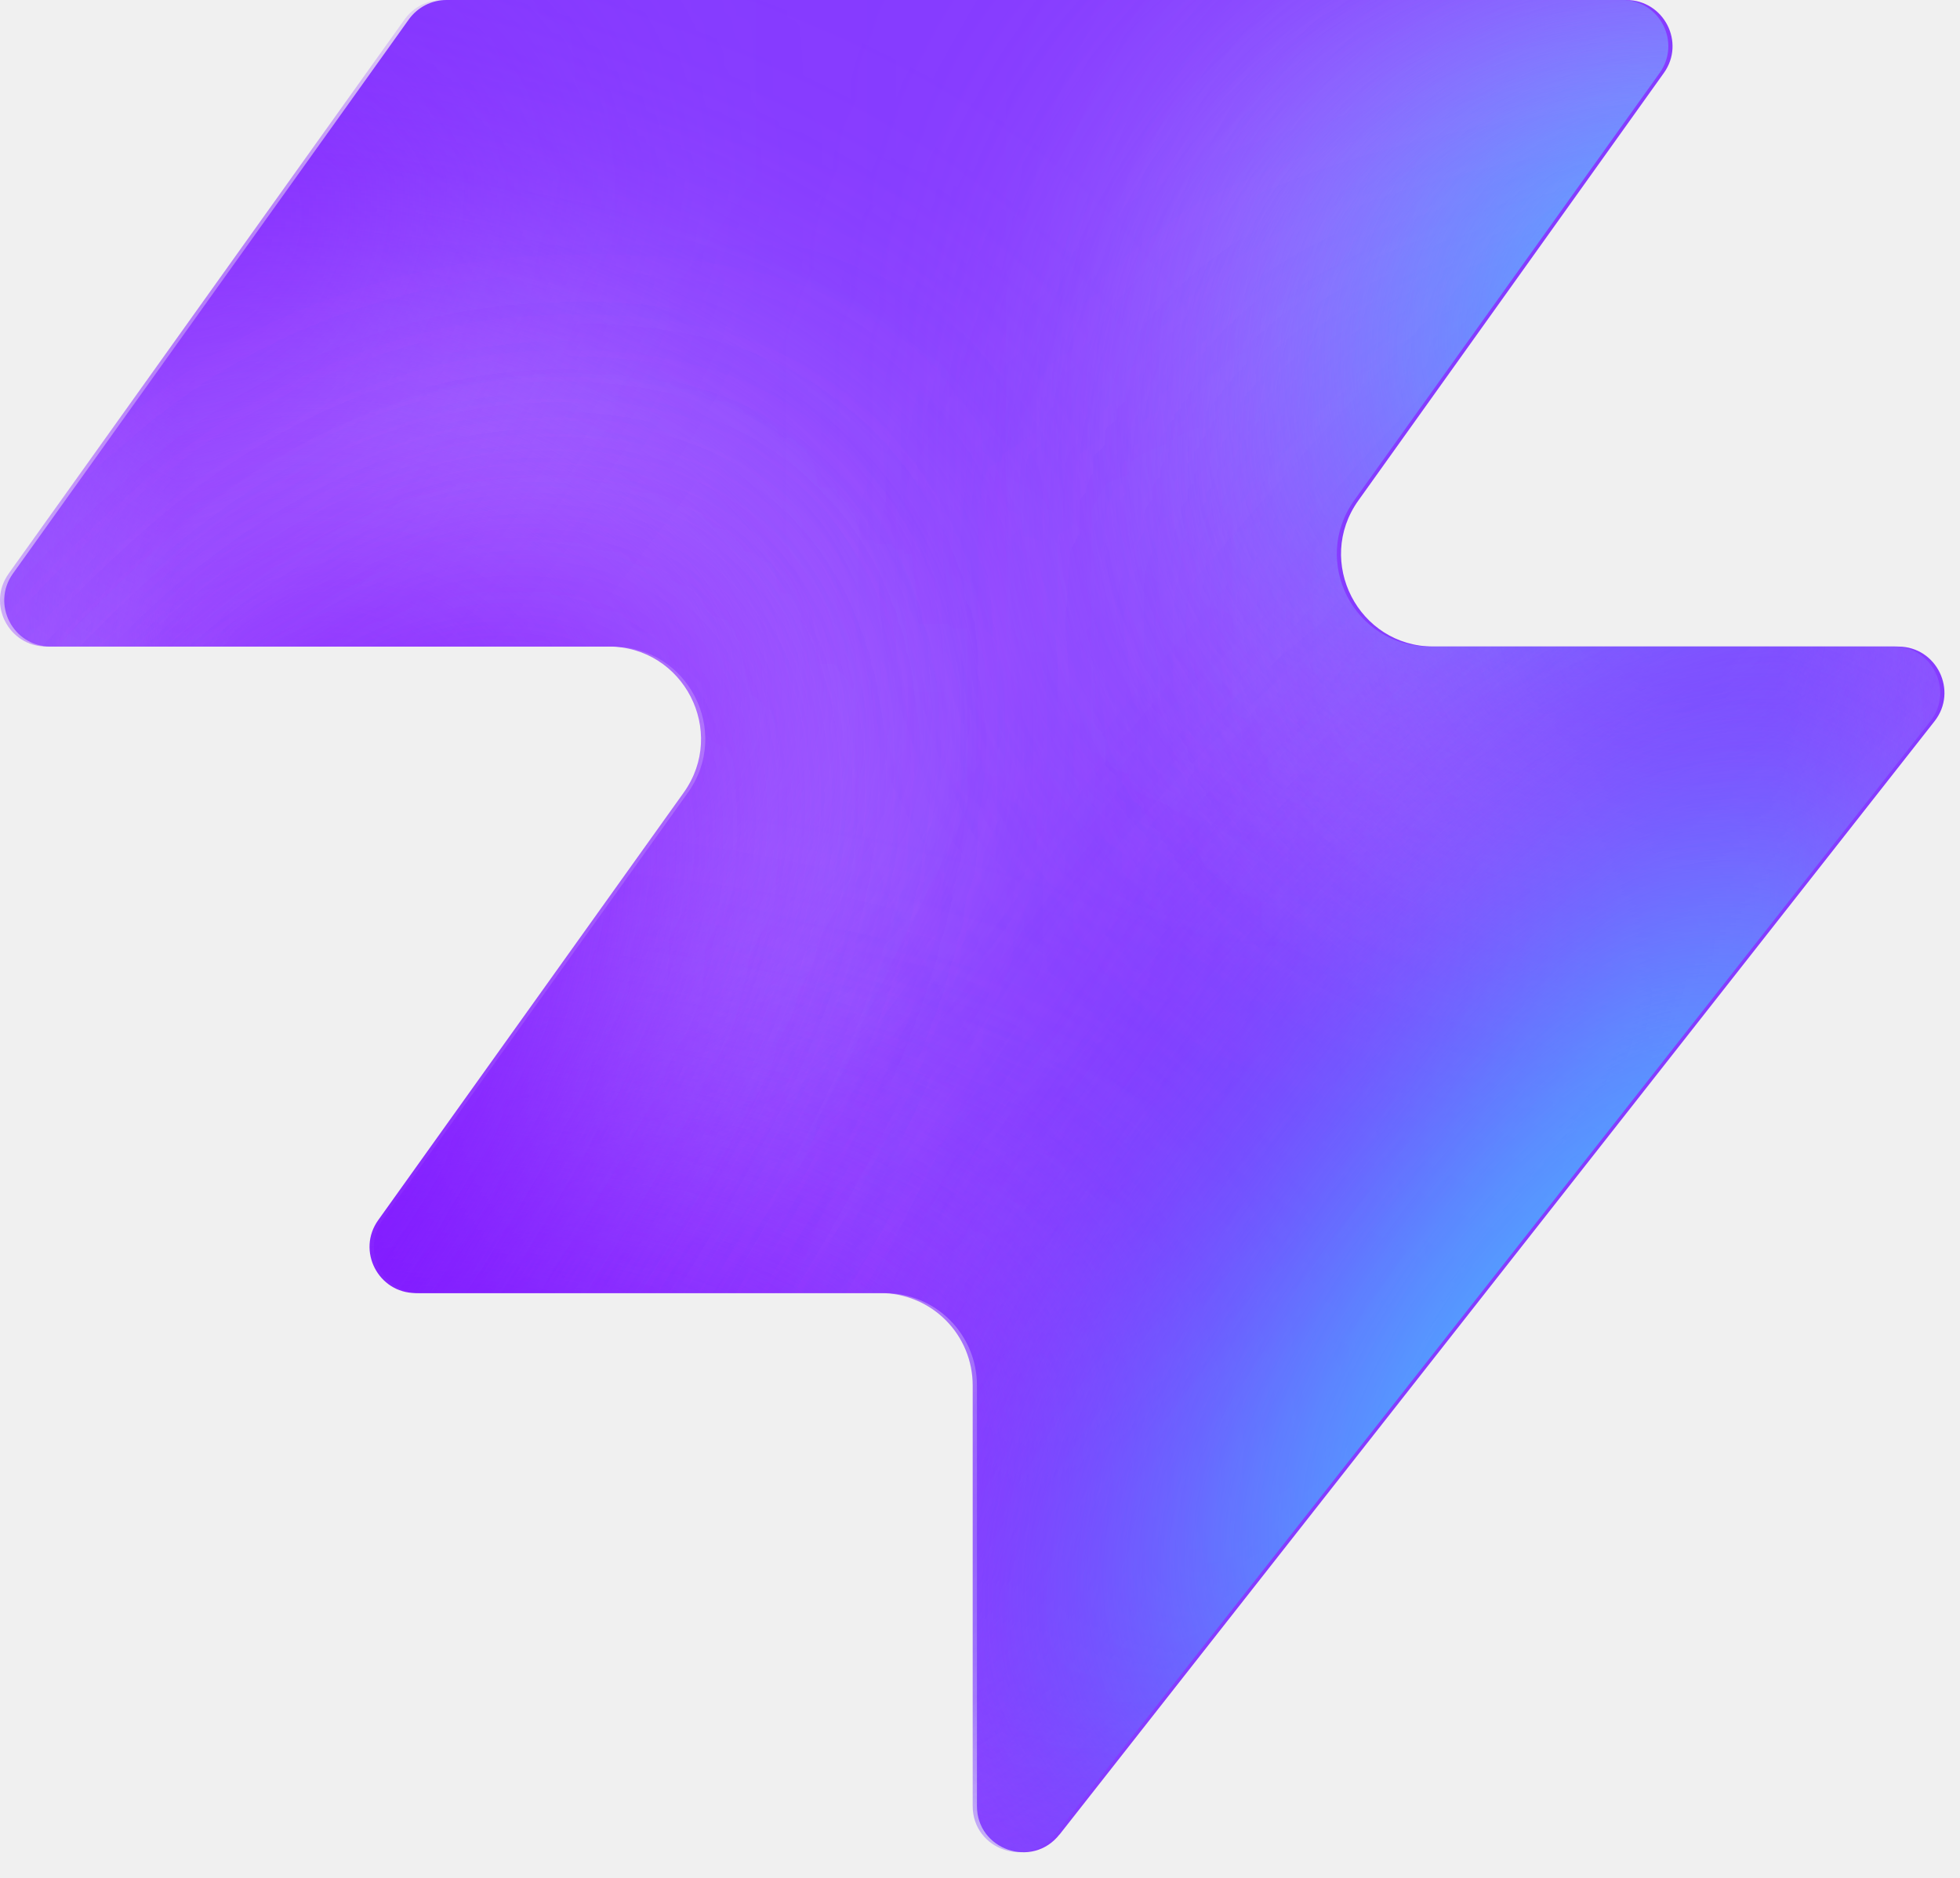
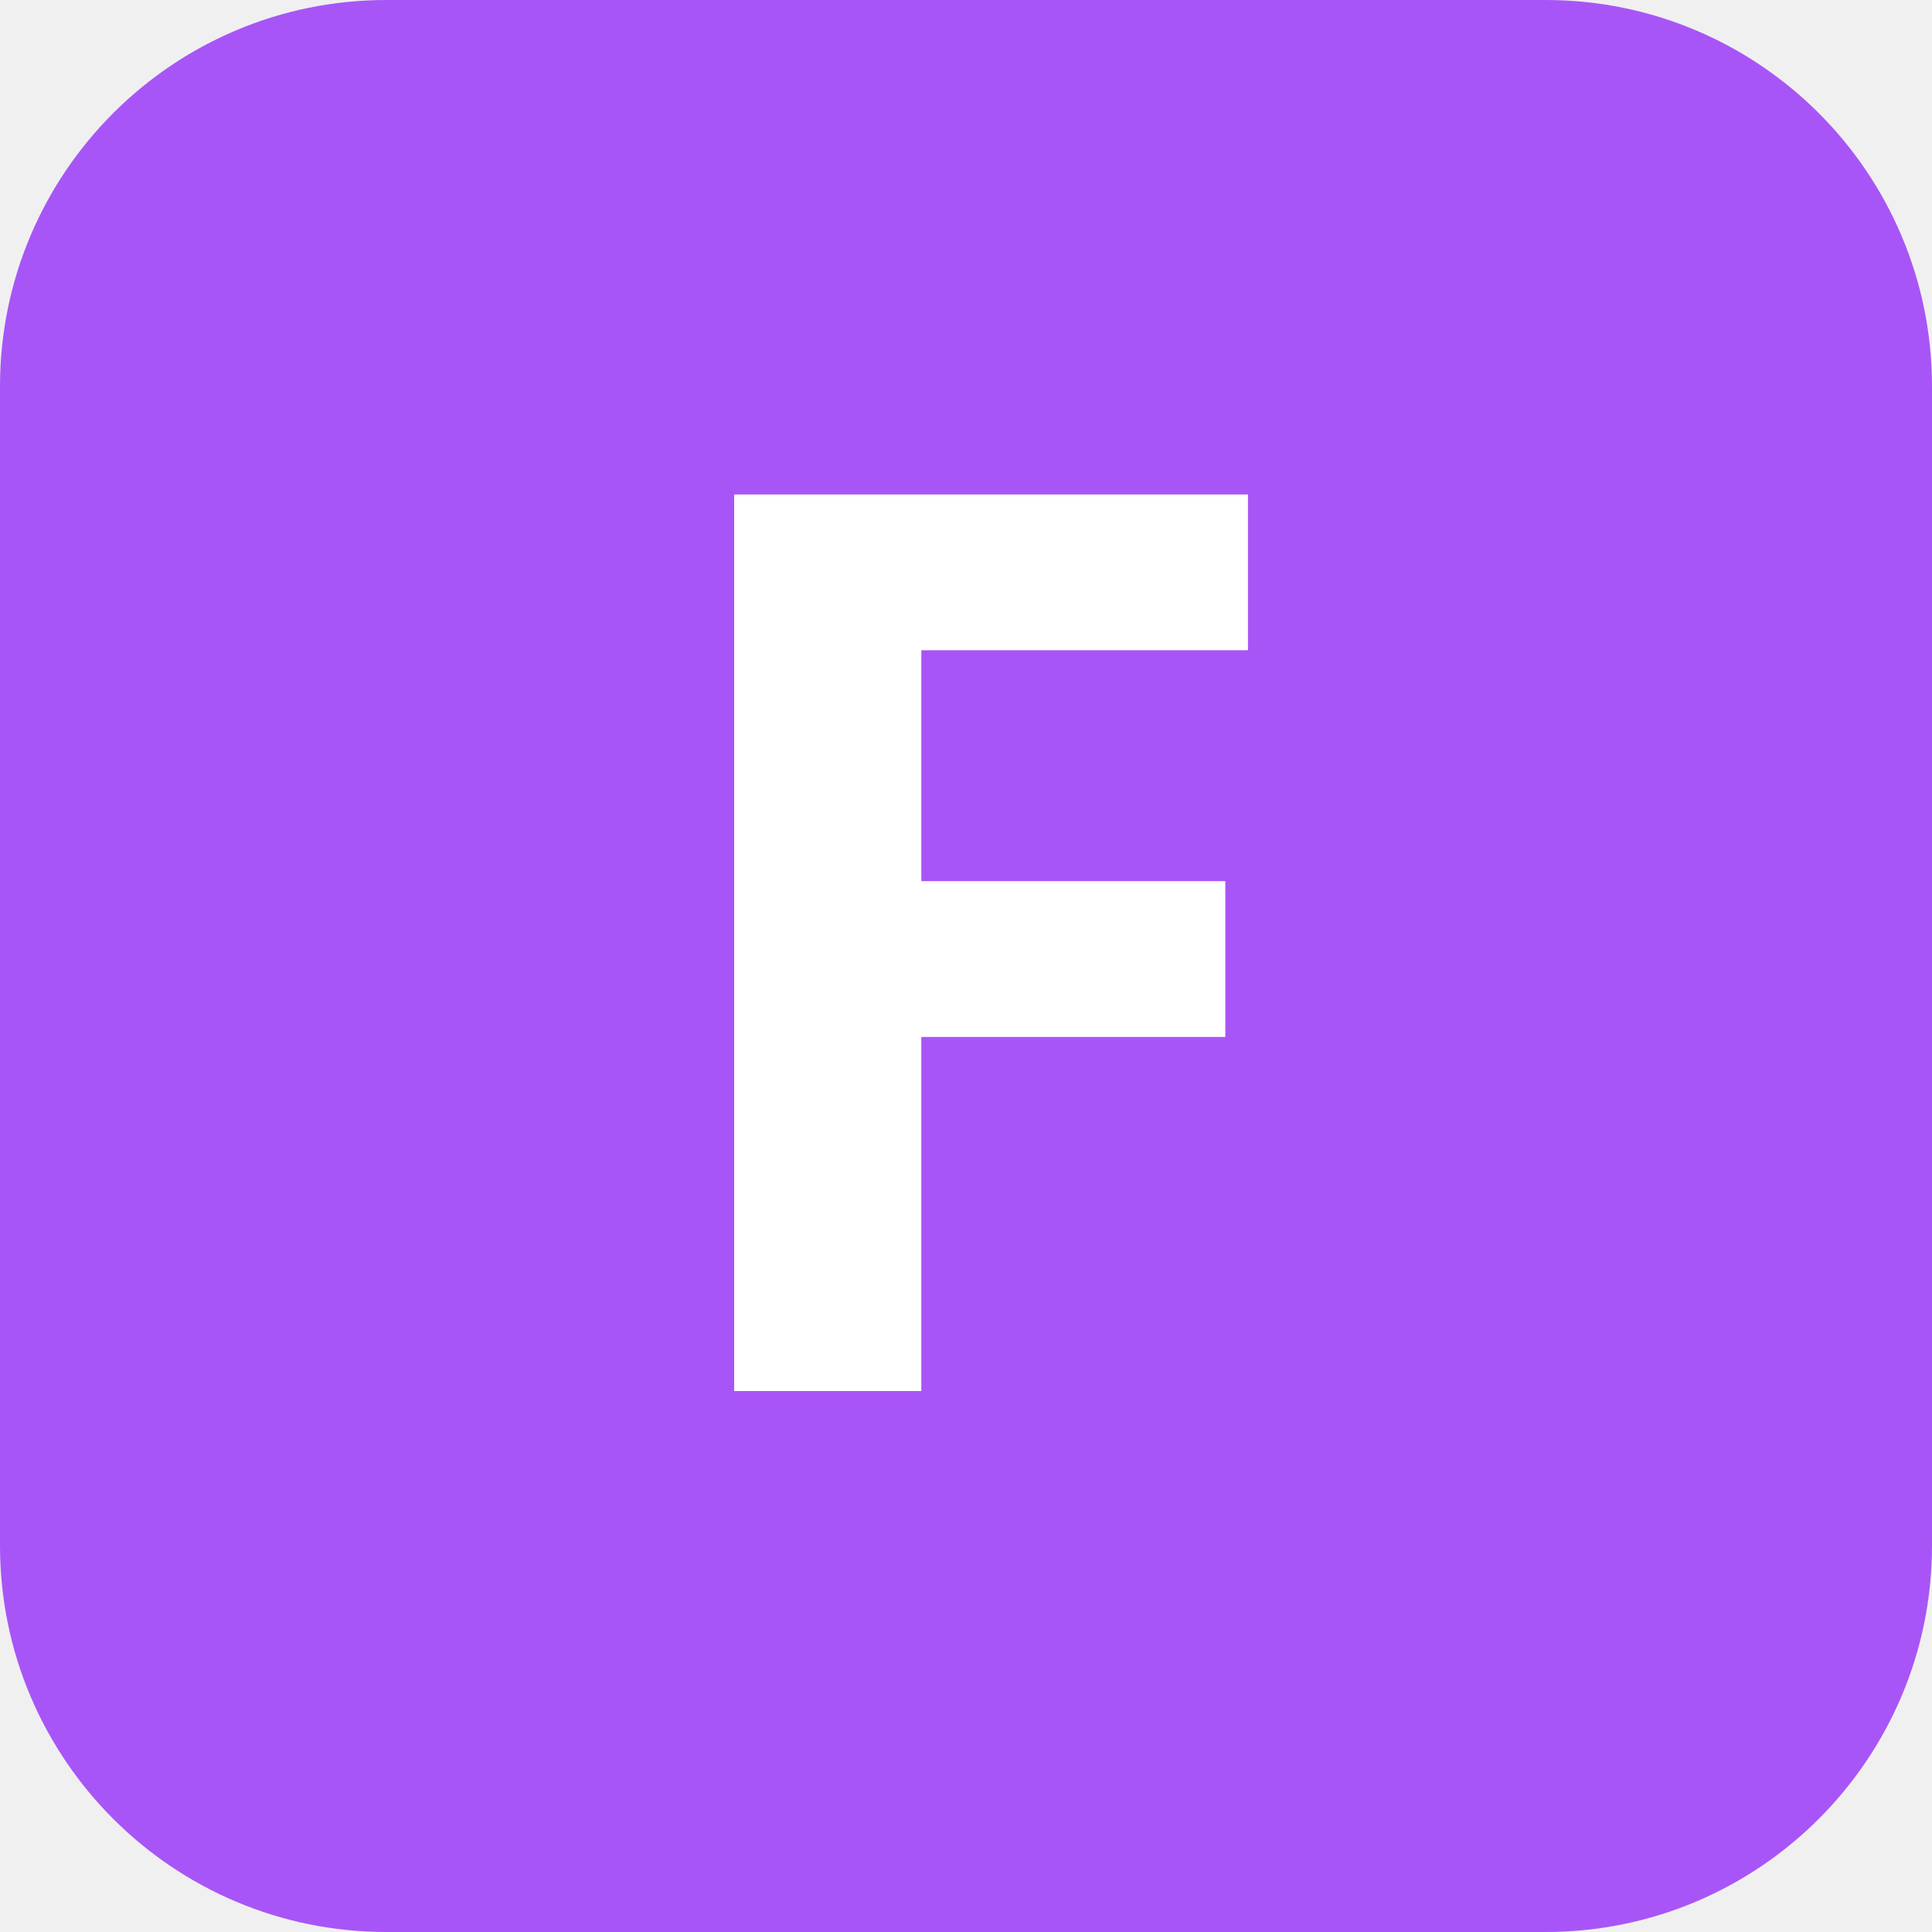
- <svg xmlns="http://www.w3.org/2000/svg" width="48" height="46" fill="none" viewBox="0 0 48 46">
-   <path fill="#863bff" d="M25.946 44.938c-.664.845-2.021.375-2.021-.698V33.937a2.26 2.26 0 0 0-2.262-2.262H10.287c-.92 0-1.456-1.04-.92-1.788l7.48-10.471c1.07-1.497 0-3.578-1.842-3.578H1.237c-.92 0-1.456-1.04-.92-1.788L10.013.474c.214-.297.556-.474.92-.474h28.894c.92 0 1.456 1.04.92 1.788l-7.48 10.471c-1.07 1.498 0 3.579 1.842 3.579h11.377c.943 0 1.473 1.088.89 1.83L25.947 44.94z" style="fill:#863bff;fill:color(display-p3 .525 .23 1);fill-opacity:1" />
-   <mask id="a" width="48" height="46" x="0" y="0" maskUnits="userSpaceOnUse" style="mask-type:alpha">
-     <path fill="#000" d="M25.842 44.938c-.664.844-2.021.375-2.021-.698V33.937a2.26 2.26 0 0 0-2.262-2.262H10.183c-.92 0-1.456-1.04-.92-1.788l7.48-10.471c1.07-1.498 0-3.579-1.842-3.579H1.133c-.92 0-1.456-1.04-.92-1.787L9.91.473c.214-.297.556-.474.92-.474h28.894c.92 0 1.456 1.04.92 1.788l-7.48 10.471c-1.07 1.498 0 3.578 1.842 3.578h11.377c.943 0 1.473 1.088.89 1.832L25.843 44.94z" style="fill:#000;fill-opacity:1" />
-   </mask>
-   <g mask="url(#a)">
-     <g filter="url(#b)">
-       <ellipse cx="5.508" cy="14.704" fill="#ede6ff" rx="5.508" ry="14.704" style="fill:#ede6ff;fill:color(display-p3 .927 .903 1);fill-opacity:1" transform="matrix(.00324 1 1 -.00324 -4.47 31.516)" />
-     </g>
-     <g filter="url(#c)">
-       <ellipse cx="10.399" cy="29.851" fill="#ede6ff" rx="10.399" ry="29.851" style="fill:#ede6ff;fill:color(display-p3 .927 .903 1);fill-opacity:1" transform="matrix(.00324 1 1 -.00324 -39.328 7.883)" />
-     </g>
-     <g filter="url(#d)">
-       <ellipse cx="5.508" cy="30.487" fill="#7e14ff" rx="5.508" ry="30.487" style="fill:#7e14ff;fill:color(display-p3 .492 .077 1);fill-opacity:1" transform="rotate(89.814 -25.913 -14.639)scale(1 -1)" />
-     </g>
-     <g filter="url(#e)">
-       <ellipse cx="5.508" cy="30.599" fill="#7e14ff" rx="5.508" ry="30.599" style="fill:#7e14ff;fill:color(display-p3 .492 .077 1);fill-opacity:1" transform="rotate(89.814 -32.644 -3.334)scale(1 -1)" />
-     </g>
-     <g filter="url(#f)">
-       <ellipse cx="5.508" cy="30.599" fill="#7e14ff" rx="5.508" ry="30.599" style="fill:#7e14ff;fill:color(display-p3 .492 .077 1);fill-opacity:1" transform="matrix(.00324 1 1 -.00324 -34.34 30.47)" />
-     </g>
-     <g filter="url(#g)">
-       <ellipse cx="14.072" cy="22.078" fill="#ede6ff" rx="14.072" ry="22.078" style="fill:#ede6ff;fill:color(display-p3 .927 .903 1);fill-opacity:1" transform="rotate(93.35 24.506 48.493)scale(-1 1)" />
-     </g>
-     <g filter="url(#h)">
-       <ellipse cx="3.47" cy="21.501" fill="#7e14ff" rx="3.47" ry="21.501" style="fill:#7e14ff;fill:color(display-p3 .492 .077 1);fill-opacity:1" transform="rotate(89.009 28.708 47.59)scale(-1 1)" />
-     </g>
-     <g filter="url(#i)">
-       <ellipse cx="3.47" cy="21.501" fill="#7e14ff" rx="3.47" ry="21.501" style="fill:#7e14ff;fill:color(display-p3 .492 .077 1);fill-opacity:1" transform="rotate(89.009 28.708 47.59)scale(-1 1)" />
-     </g>
-     <g filter="url(#j)">
-       <ellipse cx=".387" cy="8.972" fill="#7e14ff" rx="4.407" ry="29.108" style="fill:#7e14ff;fill:color(display-p3 .492 .077 1);fill-opacity:1" transform="rotate(39.51 .387 8.972)" />
-     </g>
-     <g filter="url(#k)">
-       <ellipse cx="47.523" cy="-6.092" fill="#7e14ff" rx="4.407" ry="29.108" style="fill:#7e14ff;fill:color(display-p3 .492 .077 1);fill-opacity:1" transform="rotate(37.892 47.523 -6.092)" />
-     </g>
-     <g filter="url(#l)">
-       <ellipse cx="41.412" cy="6.333" fill="#47bfff" rx="5.971" ry="9.665" style="fill:#47bfff;fill:color(display-p3 .28 .748 1);fill-opacity:1" transform="rotate(37.892 41.412 6.333)" />
-     </g>
-     <g filter="url(#m)">
-       <ellipse cx="-1.879" cy="38.332" fill="#7e14ff" rx="4.407" ry="29.108" style="fill:#7e14ff;fill:color(display-p3 .492 .077 1);fill-opacity:1" transform="rotate(37.892 -1.88 38.332)" />
-     </g>
-     <g filter="url(#n)">
-       <ellipse cx="-1.879" cy="38.332" fill="#7e14ff" rx="4.407" ry="29.108" style="fill:#7e14ff;fill:color(display-p3 .492 .077 1);fill-opacity:1" transform="rotate(37.892 -1.88 38.332)" />
-     </g>
-     <g filter="url(#o)">
-       <ellipse cx="35.651" cy="29.907" fill="#7e14ff" rx="4.407" ry="29.108" style="fill:#7e14ff;fill:color(display-p3 .492 .077 1);fill-opacity:1" transform="rotate(37.892 35.651 29.907)" />
-     </g>
-     <g filter="url(#p)">
-       <ellipse cx="38.418" cy="32.4" fill="#47bfff" rx="5.971" ry="15.297" style="fill:#47bfff;fill:color(display-p3 .28 .748 1);fill-opacity:1" transform="rotate(37.892 38.418 32.4)" />
-     </g>
-   </g>
-   <defs>
-     <filter id="b" width="60.045" height="41.654" x="-19.77" y="16.149" color-interpolation-filters="sRGB" filterUnits="userSpaceOnUse">
-       <feFlood flood-opacity="0" result="BackgroundImageFix" />
-       <feBlend in="SourceGraphic" in2="BackgroundImageFix" result="shape" />
-       <feGaussianBlur result="effect1_foregroundBlur_2002_17158" stdDeviation="7.659" />
-     </filter>
-     <filter id="c" width="90.34" height="51.437" x="-54.613" y="-7.533" color-interpolation-filters="sRGB" filterUnits="userSpaceOnUse">
-       <feFlood flood-opacity="0" result="BackgroundImageFix" />
-       <feBlend in="SourceGraphic" in2="BackgroundImageFix" result="shape" />
-       <feGaussianBlur result="effect1_foregroundBlur_2002_17158" stdDeviation="7.659" />
-     </filter>
-     <filter id="d" width="79.355" height="29.4" x="-49.64" y="2.03" color-interpolation-filters="sRGB" filterUnits="userSpaceOnUse">
-       <feFlood flood-opacity="0" result="BackgroundImageFix" />
-       <feBlend in="SourceGraphic" in2="BackgroundImageFix" result="shape" />
-       <feGaussianBlur result="effect1_foregroundBlur_2002_17158" stdDeviation="4.596" />
-     </filter>
-     <filter id="e" width="79.579" height="29.4" x="-45.045" y="20.029" color-interpolation-filters="sRGB" filterUnits="userSpaceOnUse">
-       <feFlood flood-opacity="0" result="BackgroundImageFix" />
-       <feBlend in="SourceGraphic" in2="BackgroundImageFix" result="shape" />
-       <feGaussianBlur result="effect1_foregroundBlur_2002_17158" stdDeviation="4.596" />
-     </filter>
-     <filter id="f" width="79.579" height="29.4" x="-43.513" y="21.178" color-interpolation-filters="sRGB" filterUnits="userSpaceOnUse">
-       <feFlood flood-opacity="0" result="BackgroundImageFix" />
-       <feBlend in="SourceGraphic" in2="BackgroundImageFix" result="shape" />
-       <feGaussianBlur result="effect1_foregroundBlur_2002_17158" stdDeviation="4.596" />
-     </filter>
-     <filter id="g" width="74.749" height="58.852" x="15.756" y="-17.901" color-interpolation-filters="sRGB" filterUnits="userSpaceOnUse">
-       <feFlood flood-opacity="0" result="BackgroundImageFix" />
-       <feBlend in="SourceGraphic" in2="BackgroundImageFix" result="shape" />
-       <feGaussianBlur result="effect1_foregroundBlur_2002_17158" stdDeviation="7.659" />
-     </filter>
-     <filter id="h" width="61.377" height="25.362" x="23.548" y="2.284" color-interpolation-filters="sRGB" filterUnits="userSpaceOnUse">
-       <feFlood flood-opacity="0" result="BackgroundImageFix" />
-       <feBlend in="SourceGraphic" in2="BackgroundImageFix" result="shape" />
-       <feGaussianBlur result="effect1_foregroundBlur_2002_17158" stdDeviation="4.596" />
-     </filter>
-     <filter id="i" width="61.377" height="25.362" x="23.548" y="2.284" color-interpolation-filters="sRGB" filterUnits="userSpaceOnUse">
-       <feFlood flood-opacity="0" result="BackgroundImageFix" />
-       <feBlend in="SourceGraphic" in2="BackgroundImageFix" result="shape" />
-       <feGaussianBlur result="effect1_foregroundBlur_2002_17158" stdDeviation="4.596" />
-     </filter>
-     <filter id="j" width="56.045" height="63.649" x="-27.636" y="-22.853" color-interpolation-filters="sRGB" filterUnits="userSpaceOnUse">
-       <feFlood flood-opacity="0" result="BackgroundImageFix" />
-       <feBlend in="SourceGraphic" in2="BackgroundImageFix" result="shape" />
-       <feGaussianBlur result="effect1_foregroundBlur_2002_17158" stdDeviation="4.596" />
-     </filter>
-     <filter id="k" width="54.814" height="64.646" x="20.116" y="-38.415" color-interpolation-filters="sRGB" filterUnits="userSpaceOnUse">
-       <feFlood flood-opacity="0" result="BackgroundImageFix" />
-       <feBlend in="SourceGraphic" in2="BackgroundImageFix" result="shape" />
-       <feGaussianBlur result="effect1_foregroundBlur_2002_17158" stdDeviation="4.596" />
-     </filter>
-     <filter id="l" width="33.541" height="35.313" x="24.641" y="-11.323" color-interpolation-filters="sRGB" filterUnits="userSpaceOnUse">
-       <feFlood flood-opacity="0" result="BackgroundImageFix" />
-       <feBlend in="SourceGraphic" in2="BackgroundImageFix" result="shape" />
-       <feGaussianBlur result="effect1_foregroundBlur_2002_17158" stdDeviation="4.596" />
-     </filter>
-     <filter id="m" width="54.814" height="64.646" x="-29.286" y="6.009" color-interpolation-filters="sRGB" filterUnits="userSpaceOnUse">
-       <feFlood flood-opacity="0" result="BackgroundImageFix" />
-       <feBlend in="SourceGraphic" in2="BackgroundImageFix" result="shape" />
-       <feGaussianBlur result="effect1_foregroundBlur_2002_17158" stdDeviation="4.596" />
-     </filter>
-     <filter id="n" width="54.814" height="64.646" x="-29.286" y="6.009" color-interpolation-filters="sRGB" filterUnits="userSpaceOnUse">
-       <feFlood flood-opacity="0" result="BackgroundImageFix" />
-       <feBlend in="SourceGraphic" in2="BackgroundImageFix" result="shape" />
-       <feGaussianBlur result="effect1_foregroundBlur_2002_17158" stdDeviation="4.596" />
-     </filter>
-     <filter id="o" width="54.814" height="64.646" x="8.244" y="-2.416" color-interpolation-filters="sRGB" filterUnits="userSpaceOnUse">
-       <feFlood flood-opacity="0" result="BackgroundImageFix" />
-       <feBlend in="SourceGraphic" in2="BackgroundImageFix" result="shape" />
-       <feGaussianBlur result="effect1_foregroundBlur_2002_17158" stdDeviation="4.596" />
-     </filter>
-     <filter id="p" width="39.409" height="43.623" x="18.713" y="10.588" color-interpolation-filters="sRGB" filterUnits="userSpaceOnUse">
-       <feFlood flood-opacity="0" result="BackgroundImageFix" />
-       <feBlend in="SourceGraphic" in2="BackgroundImageFix" result="shape" />
-       <feGaussianBlur result="effect1_foregroundBlur_2002_17158" stdDeviation="4.596" />
-     </filter>
-   </defs>
+ <svg xmlns="http://www.w3.org/2000/svg" viewBox="0 0 100 100">
+   <rect width="100" height="100" rx="20" fill="#a855f7" />
+   <text x="50" y="72" font-family="system-ui, sans-serif" font-size="65" font-weight="bold" fill="white" text-anchor="middle">F</text>
</svg>
